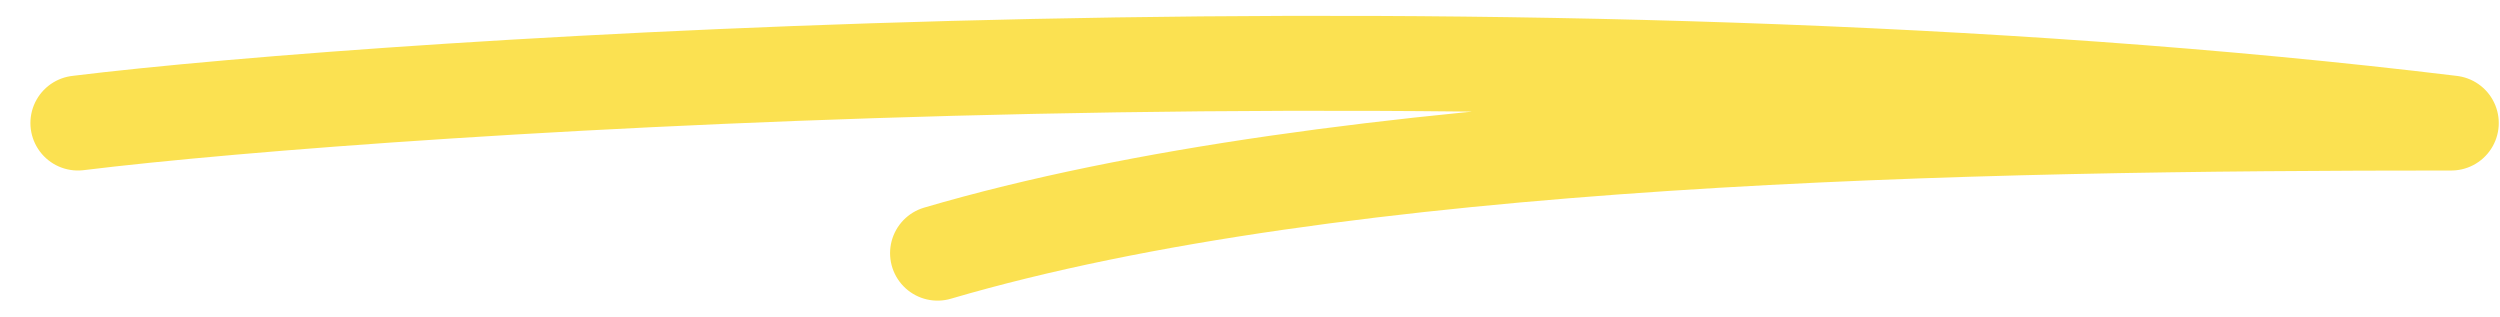
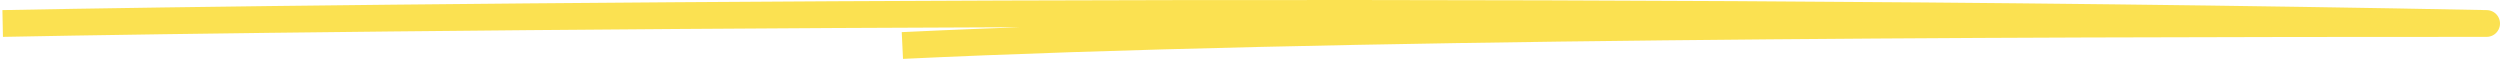
- <svg xmlns="http://www.w3.org/2000/svg" width="79" height="10" viewBox="0 0 79 10" fill="none">
-   <path d="M2.461 3.888C12.303 2.678 48.13 0.326 77.461 3.888C62.236 3.888 42.399 4.248 29.626 8" stroke="#FBE151" stroke-width="3" stroke-linecap="round" stroke-linejoin="round" />
+ <svg xmlns="http://www.w3.org/2000/svg" width="934" height="22" viewBox="0 0 934 22" fill="none">
+   <path d="M1 8.775C122.785 6.356 566.081 1.651 929 8.775C740.614 8.775 495.164 9.495 337.126 17" stroke="#FBE151" stroke-width="10" stroke-linejoin="round" />
</svg>
